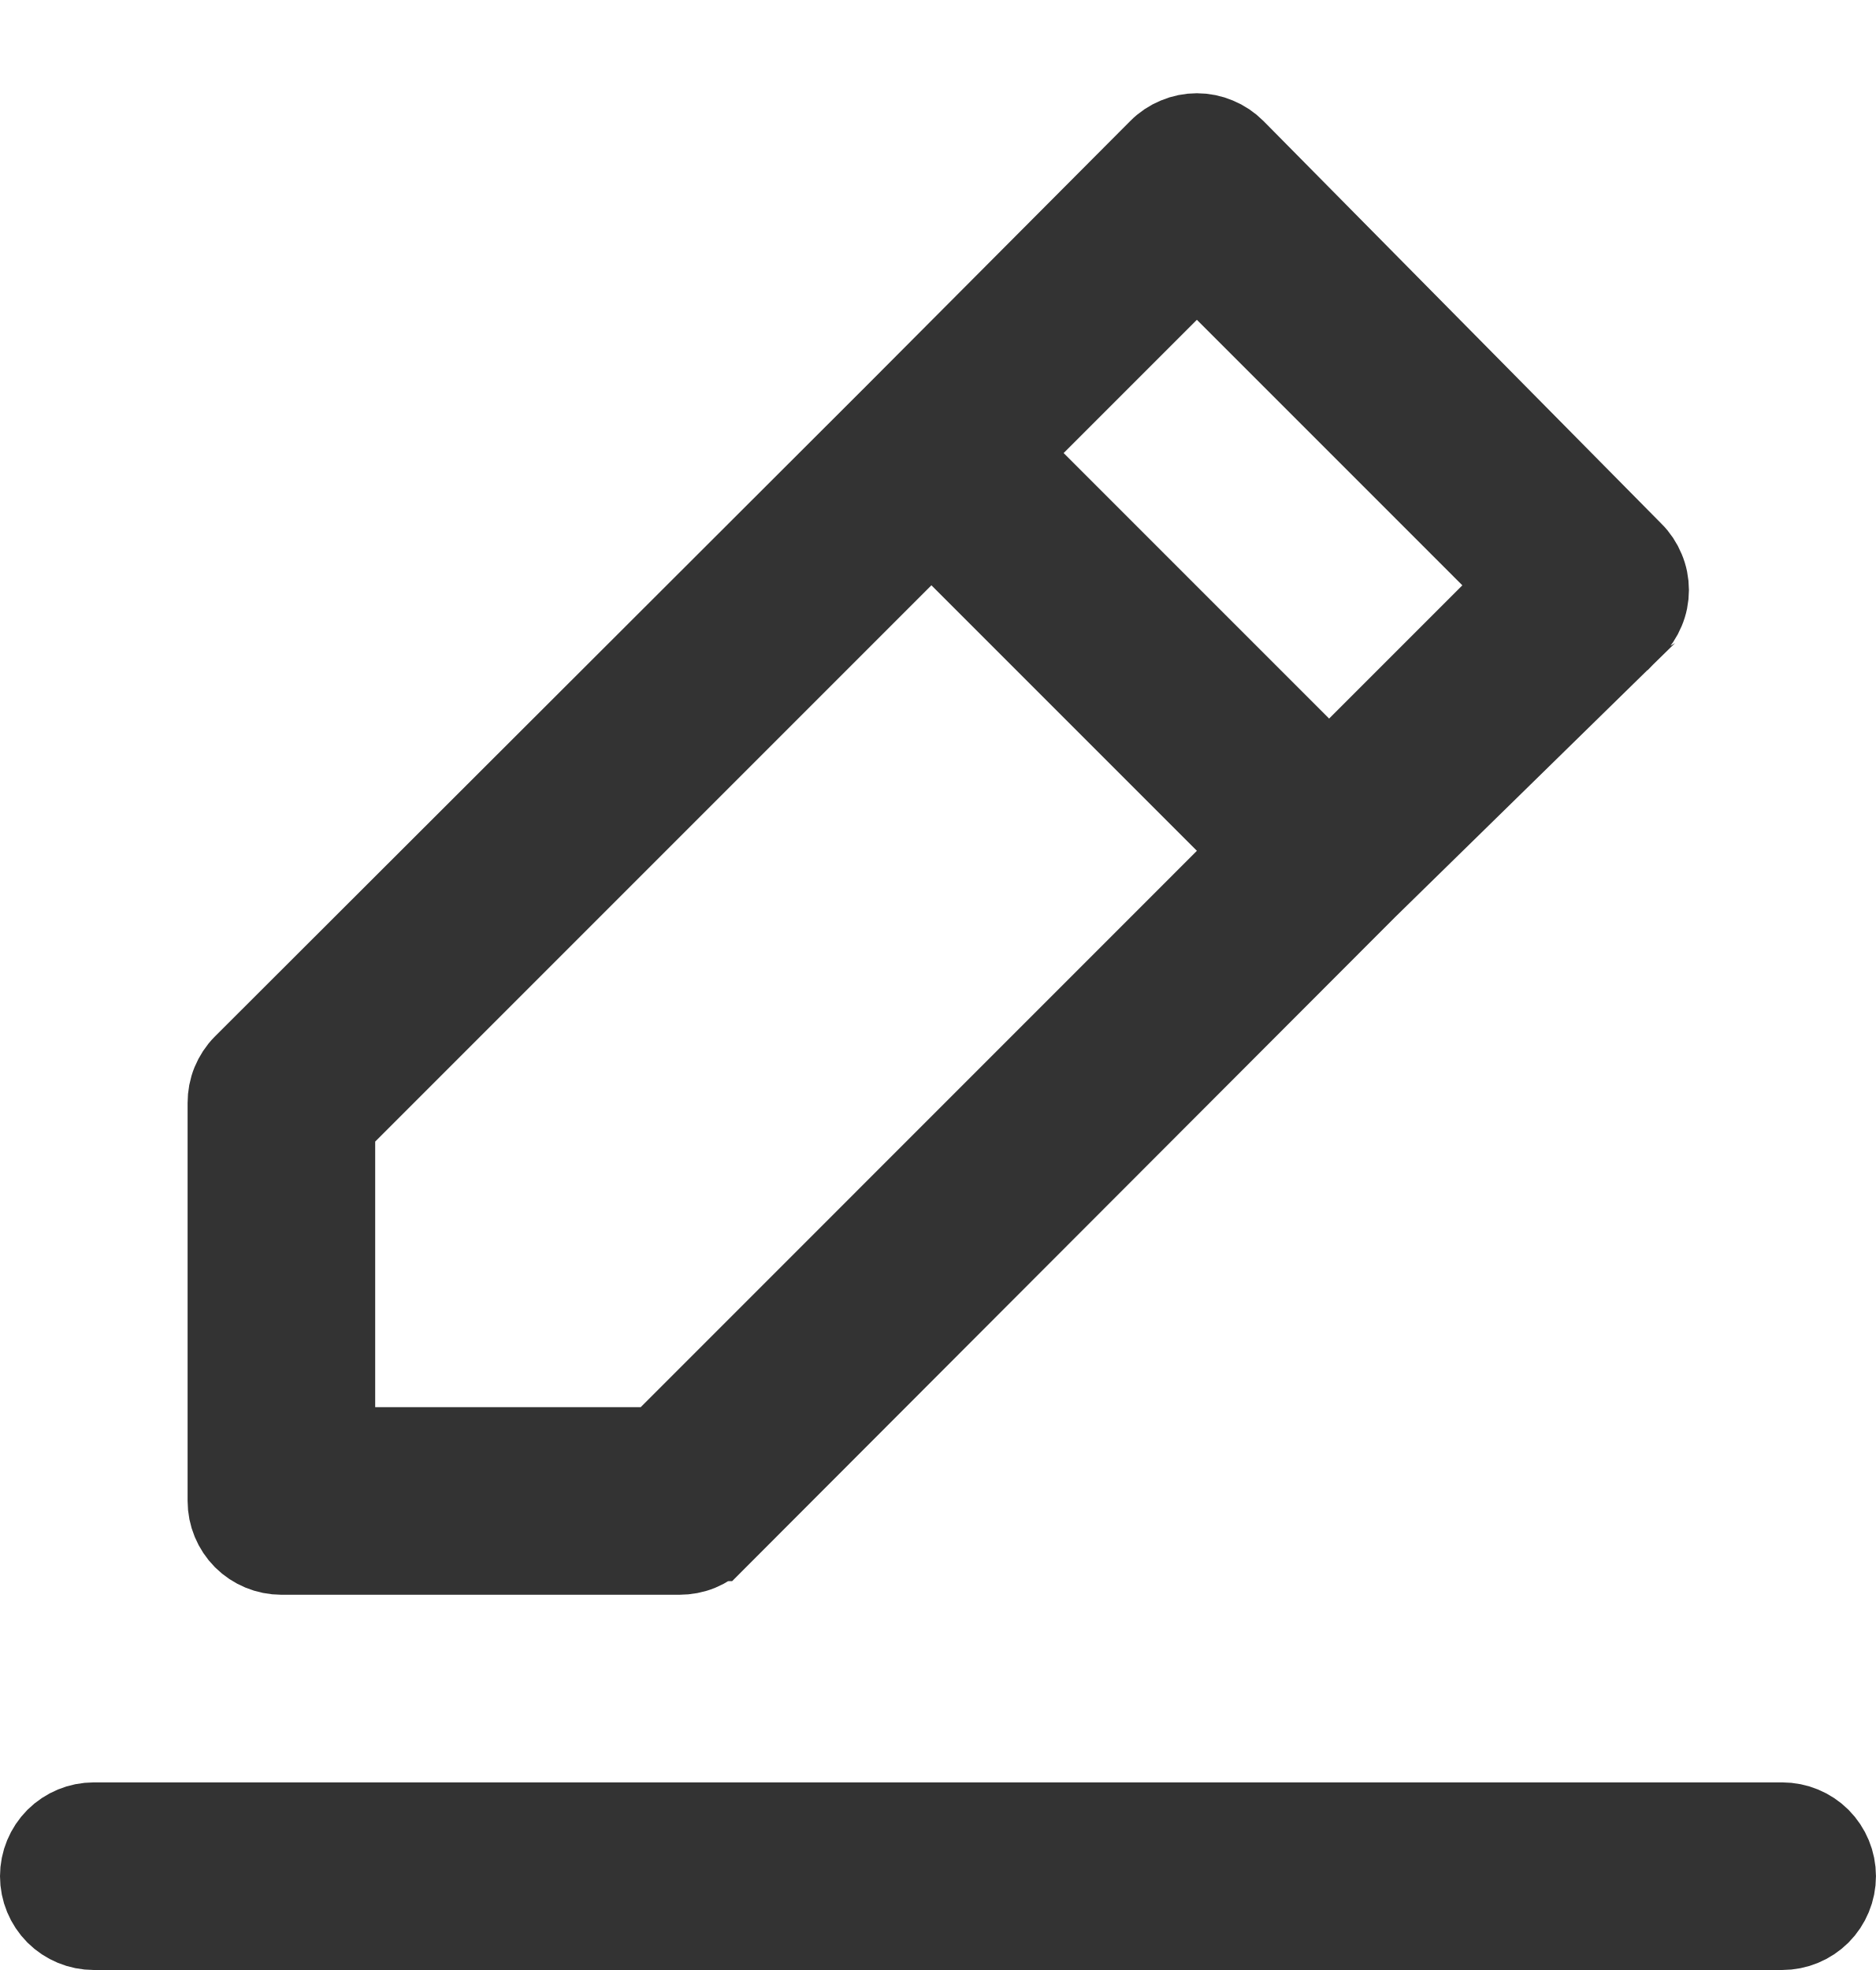
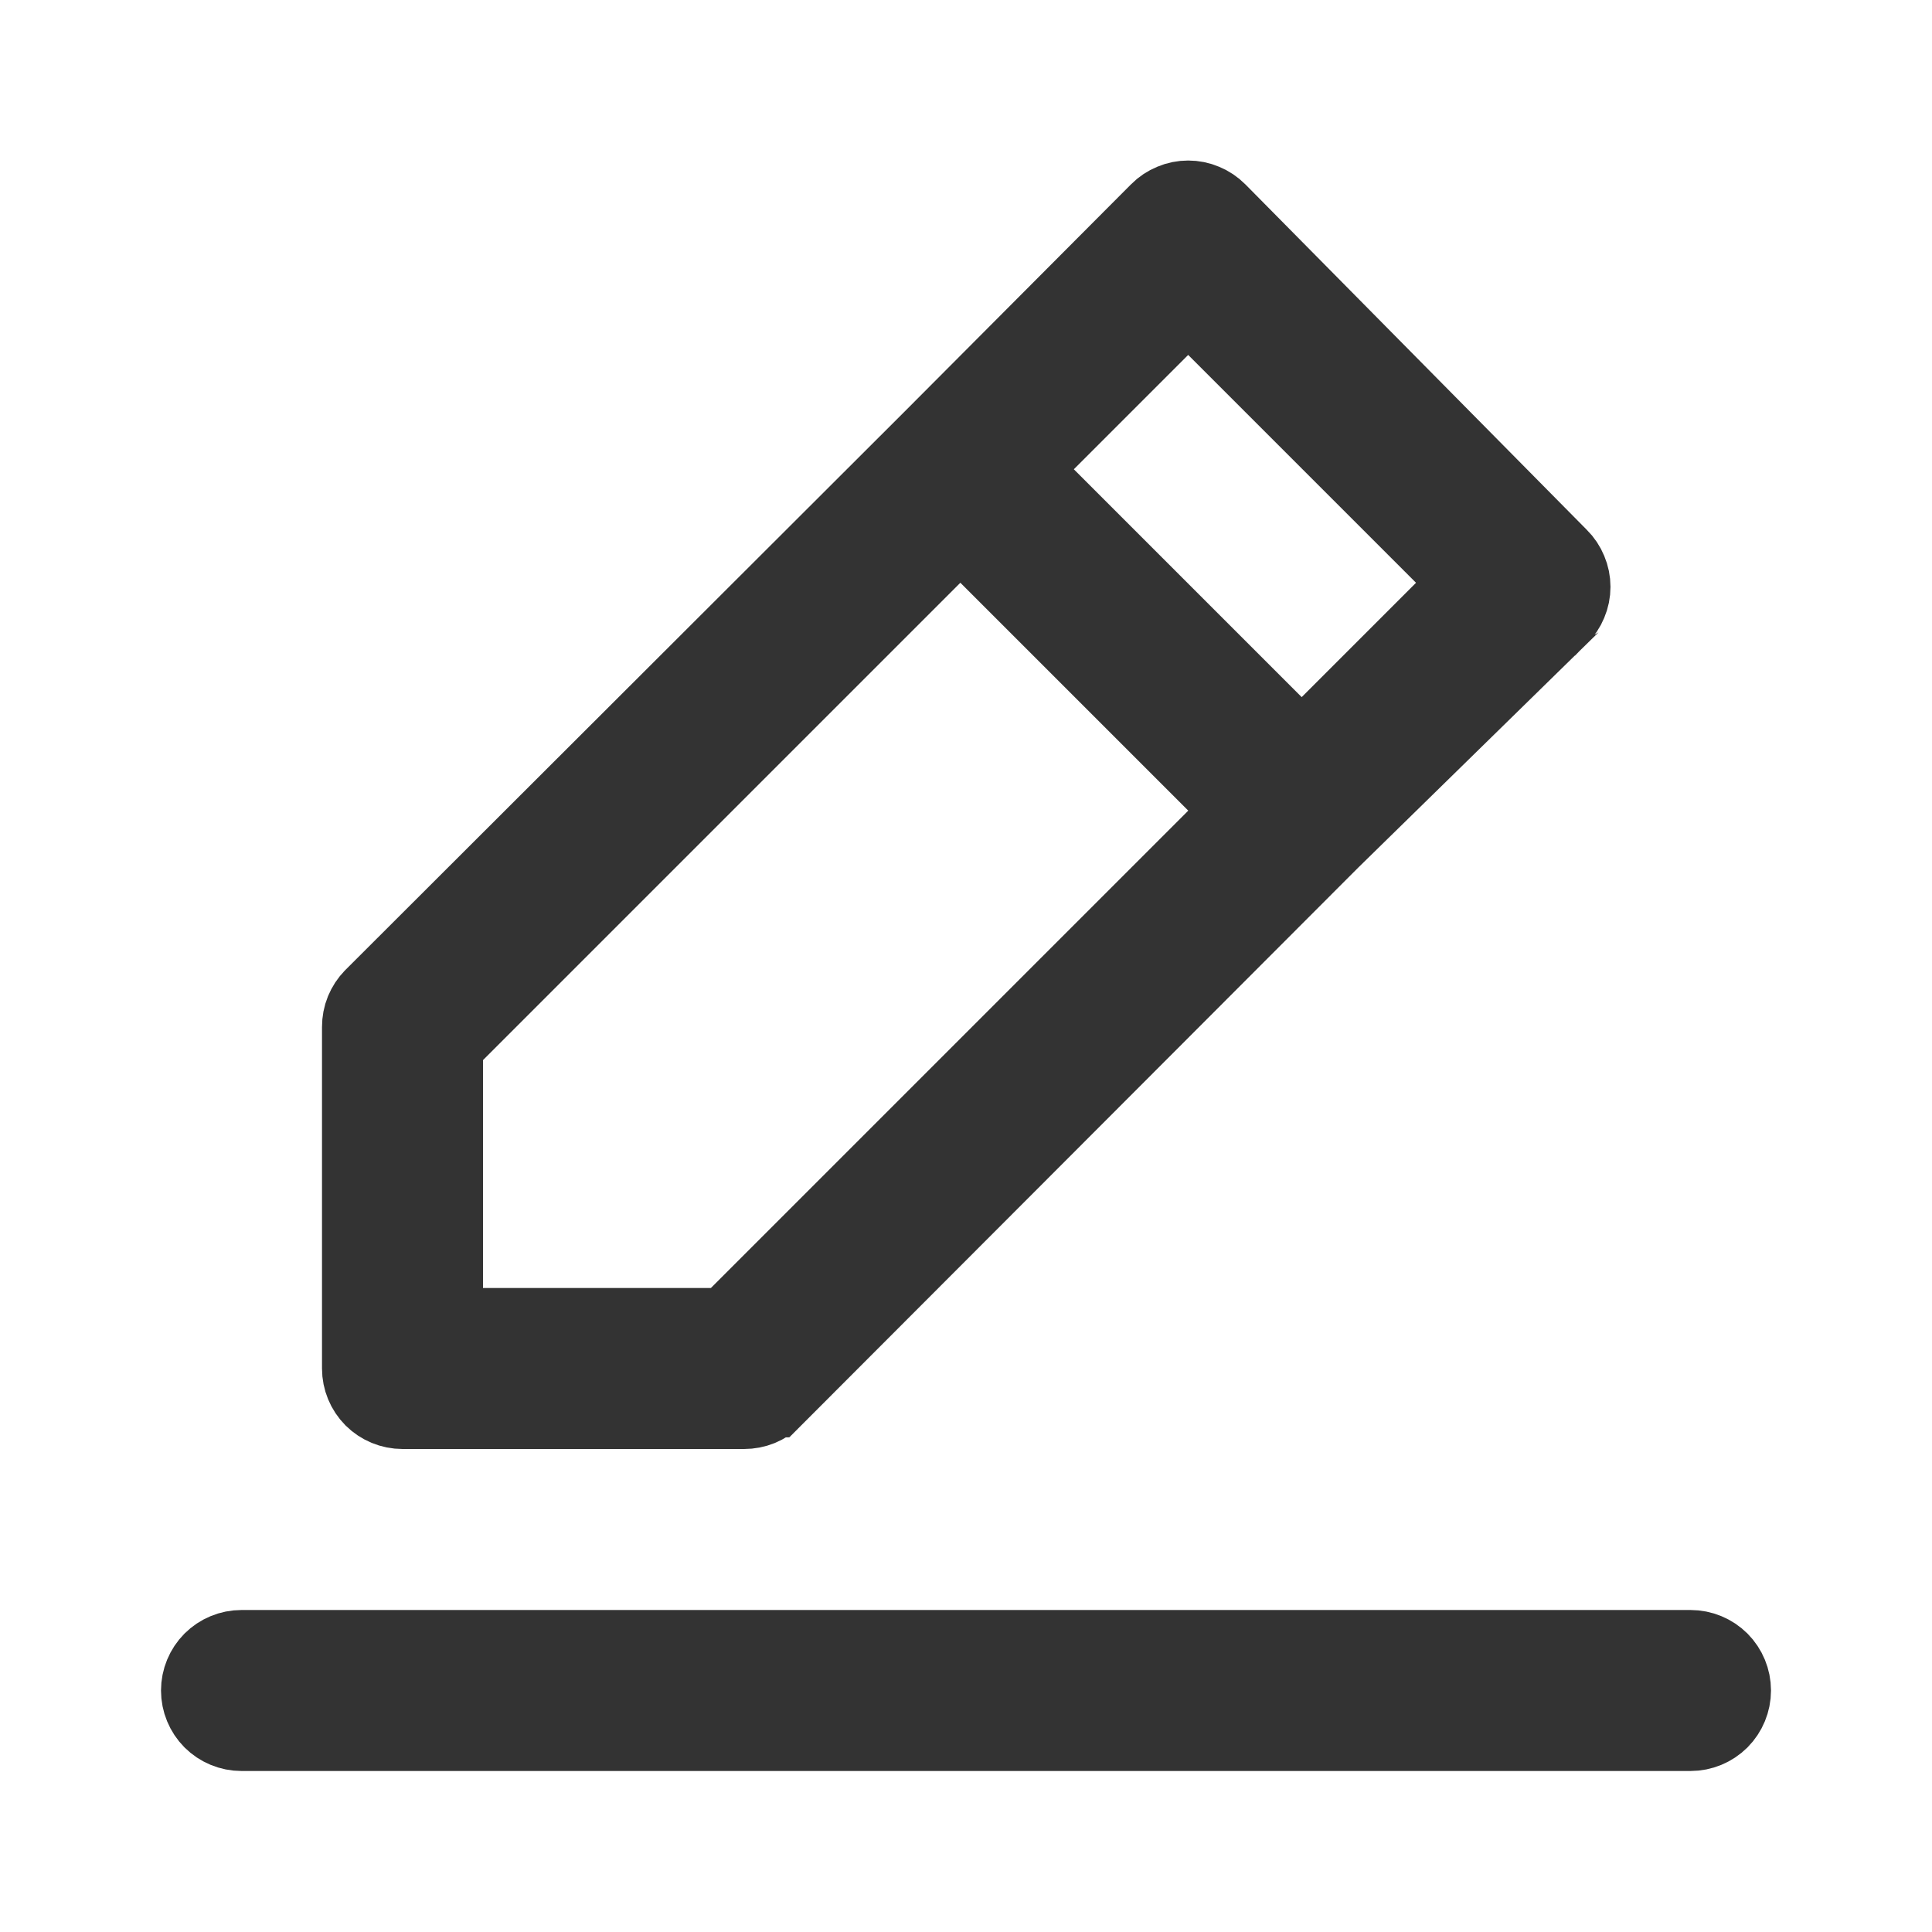
- <svg xmlns="http://www.w3.org/2000/svg" width="20" height="21" viewBox="0 0 20 21" fill="none">
-   <path d="M7.243 16.5V16.5H7.24H3C2.867 16.5 2.74 16.447 2.646 16.354C2.553 16.26 2.5 16.133 2.5 16L2.5 11.76L2.5 11.757C2.5 11.691 2.512 11.626 2.537 11.565C2.562 11.505 2.598 11.449 2.644 11.403C2.644 11.402 2.645 11.402 2.645 11.402L9.583 4.474L9.584 4.473L12.404 1.643L12.405 1.642C12.451 1.595 12.507 1.558 12.568 1.533C12.629 1.507 12.694 1.494 12.76 1.494C12.826 1.494 12.891 1.507 12.952 1.533C13.013 1.558 13.068 1.595 13.115 1.642C13.115 1.642 13.115 1.642 13.115 1.642L17.354 5.931L17.354 5.931L17.358 5.935C17.405 5.981 17.442 6.037 17.467 6.098C17.493 6.159 17.506 6.224 17.506 6.29C17.506 6.356 17.493 6.421 17.467 6.482C17.442 6.543 17.405 6.598 17.359 6.644C17.358 6.644 17.358 6.645 17.358 6.645L14.52 9.423L14.52 9.423L14.516 9.427L7.598 16.355C7.598 16.355 7.597 16.355 7.597 16.356C7.551 16.402 7.495 16.438 7.435 16.463C7.374 16.488 7.309 16.5 7.243 16.5ZM13.114 3.056L12.76 2.703L12.406 3.056L10.986 4.476L10.633 4.83L10.986 5.183L13.816 8.013L14.17 8.367L14.524 8.013L15.944 6.593L16.297 6.24L15.944 5.886L13.114 3.056ZM3.646 11.816L3.5 11.963V12.17V15V15.5H4H6.83H7.037L7.184 15.354L13.114 9.423L13.467 9.07L13.114 8.716L10.284 5.886L9.93 5.533L9.576 5.886L3.646 11.816ZM1 19.5H19C19.133 19.5 19.26 19.553 19.354 19.646C19.447 19.74 19.5 19.867 19.5 20C19.5 20.133 19.447 20.26 19.354 20.354C19.26 20.447 19.133 20.5 19 20.5H1C0.867 20.5 0.74 20.447 0.646 20.354C0.553 20.26 0.5 20.133 0.5 20C0.5 19.867 0.553 19.74 0.646 19.646C0.74 19.553 0.867 19.5 1 19.5Z" fill="#333333" stroke="#333333" />
+ <svg xmlns="http://www.w3.org/2000/svg" width="24" height="24" viewBox="0 0 24 24" fill="none">
+   <path d="M9.243 17.5L9.243 17.5H9.24H5C4.867 17.5 4.74 17.447 4.646 17.354C4.553 17.26 4.5 17.133 4.5 17L4.5 12.76L4.5 12.757C4.5 12.691 4.512 12.626 4.537 12.565C4.562 12.505 4.598 12.449 4.644 12.403C4.644 12.402 4.645 12.402 4.645 12.402L11.583 5.474L11.584 5.473L14.404 2.643L14.405 2.642C14.451 2.595 14.507 2.558 14.568 2.533C14.629 2.507 14.694 2.494 14.76 2.494C14.826 2.494 14.891 2.507 14.952 2.533C15.013 2.558 15.068 2.595 15.115 2.642C15.115 2.642 15.115 2.642 15.115 2.642L19.354 6.931L19.354 6.931L19.358 6.935C19.405 6.981 19.442 7.037 19.467 7.098C19.493 7.159 19.506 7.224 19.506 7.29C19.506 7.356 19.493 7.421 19.467 7.482C19.442 7.543 19.405 7.598 19.359 7.644C19.358 7.644 19.358 7.645 19.358 7.645L16.52 10.423L16.52 10.423L16.516 10.427L9.598 17.355C9.598 17.355 9.597 17.355 9.597 17.356C9.551 17.402 9.495 17.438 9.435 17.463C9.374 17.488 9.309 17.5 9.243 17.5ZM15.114 4.056L14.76 3.703L14.406 4.056L12.986 5.476L12.633 5.83L12.986 6.183L15.816 9.013L16.17 9.367L16.524 9.013L17.944 7.593L18.297 7.24L17.944 6.886L15.114 4.056ZM5.646 12.816L5.5 12.963V13.17V16V16.5H6H8.83H9.037L9.184 16.354L15.114 10.424L15.467 10.07L15.114 9.716L12.284 6.886L11.93 6.533L11.576 6.886L5.646 12.816ZM3 20.5H21C21.133 20.5 21.26 20.553 21.354 20.646C21.447 20.74 21.5 20.867 21.5 21C21.5 21.133 21.447 21.26 21.354 21.354C21.26 21.447 21.133 21.5 21 21.5H3C2.867 21.5 2.74 21.447 2.646 21.354C2.553 21.26 2.5 21.133 2.5 21C2.5 20.867 2.553 20.74 2.646 20.646C2.74 20.553 2.867 20.5 3 20.5Z" fill="#333333" stroke="#333333" />
</svg>
